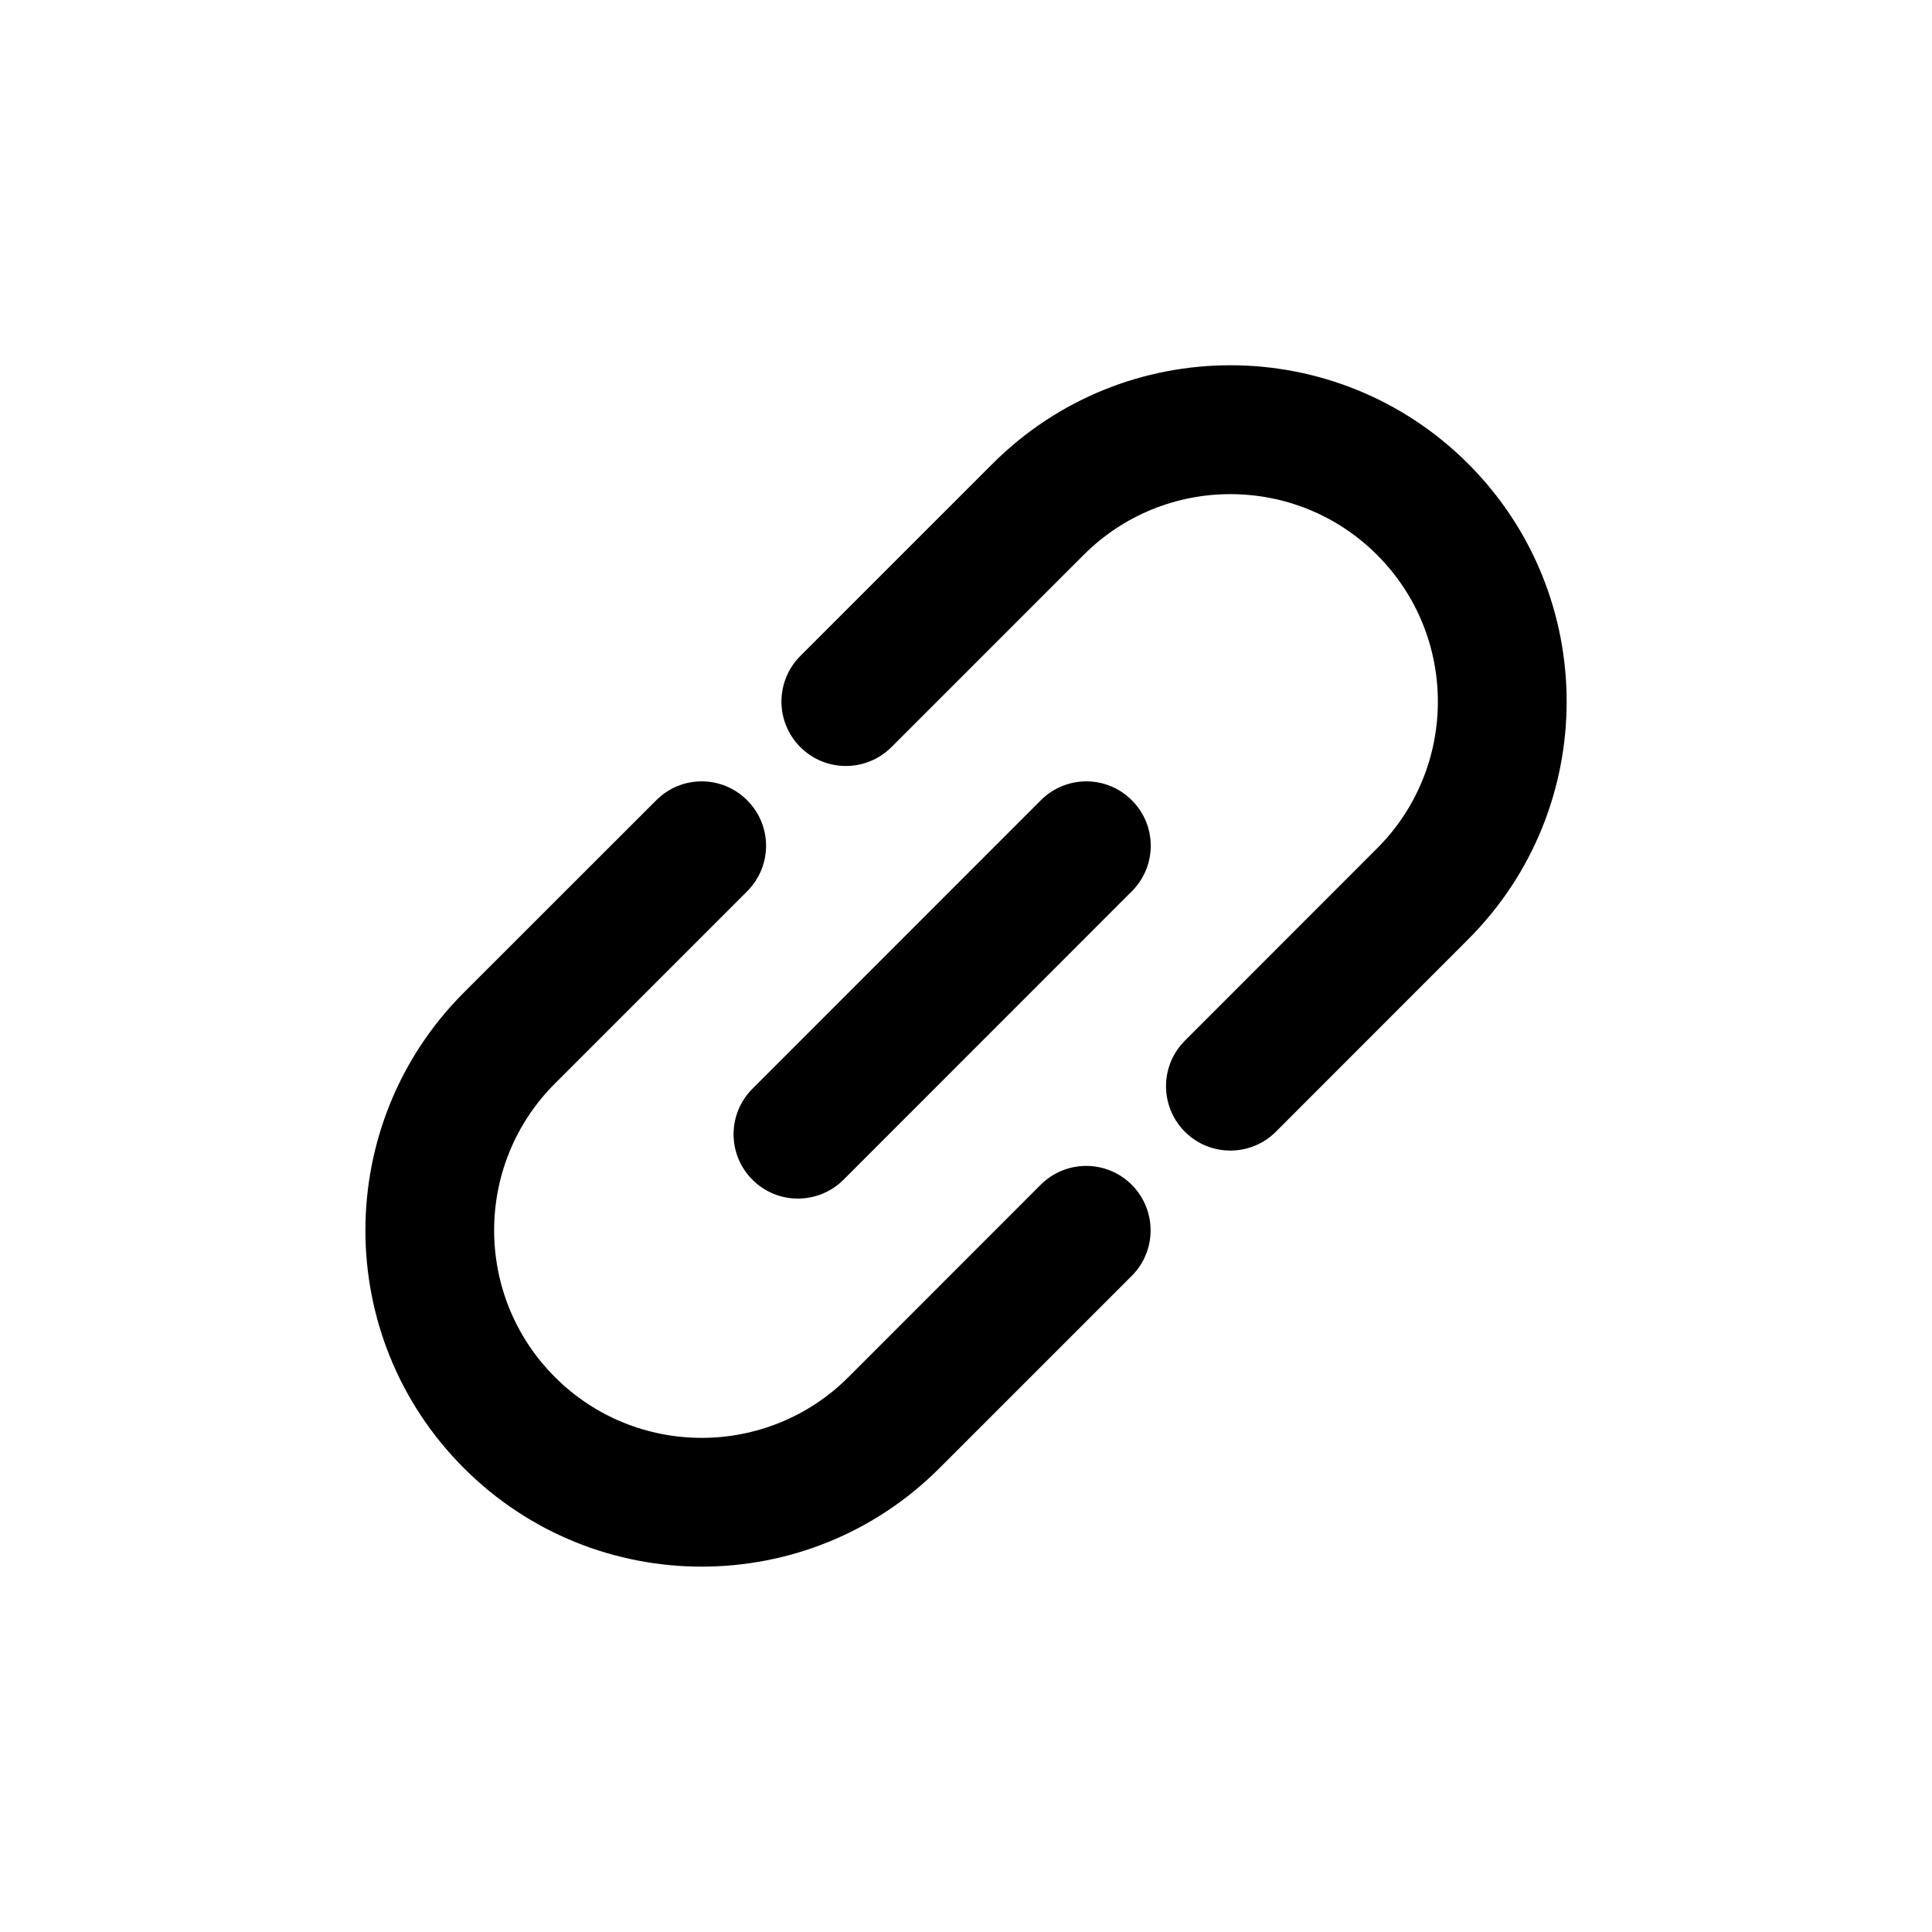
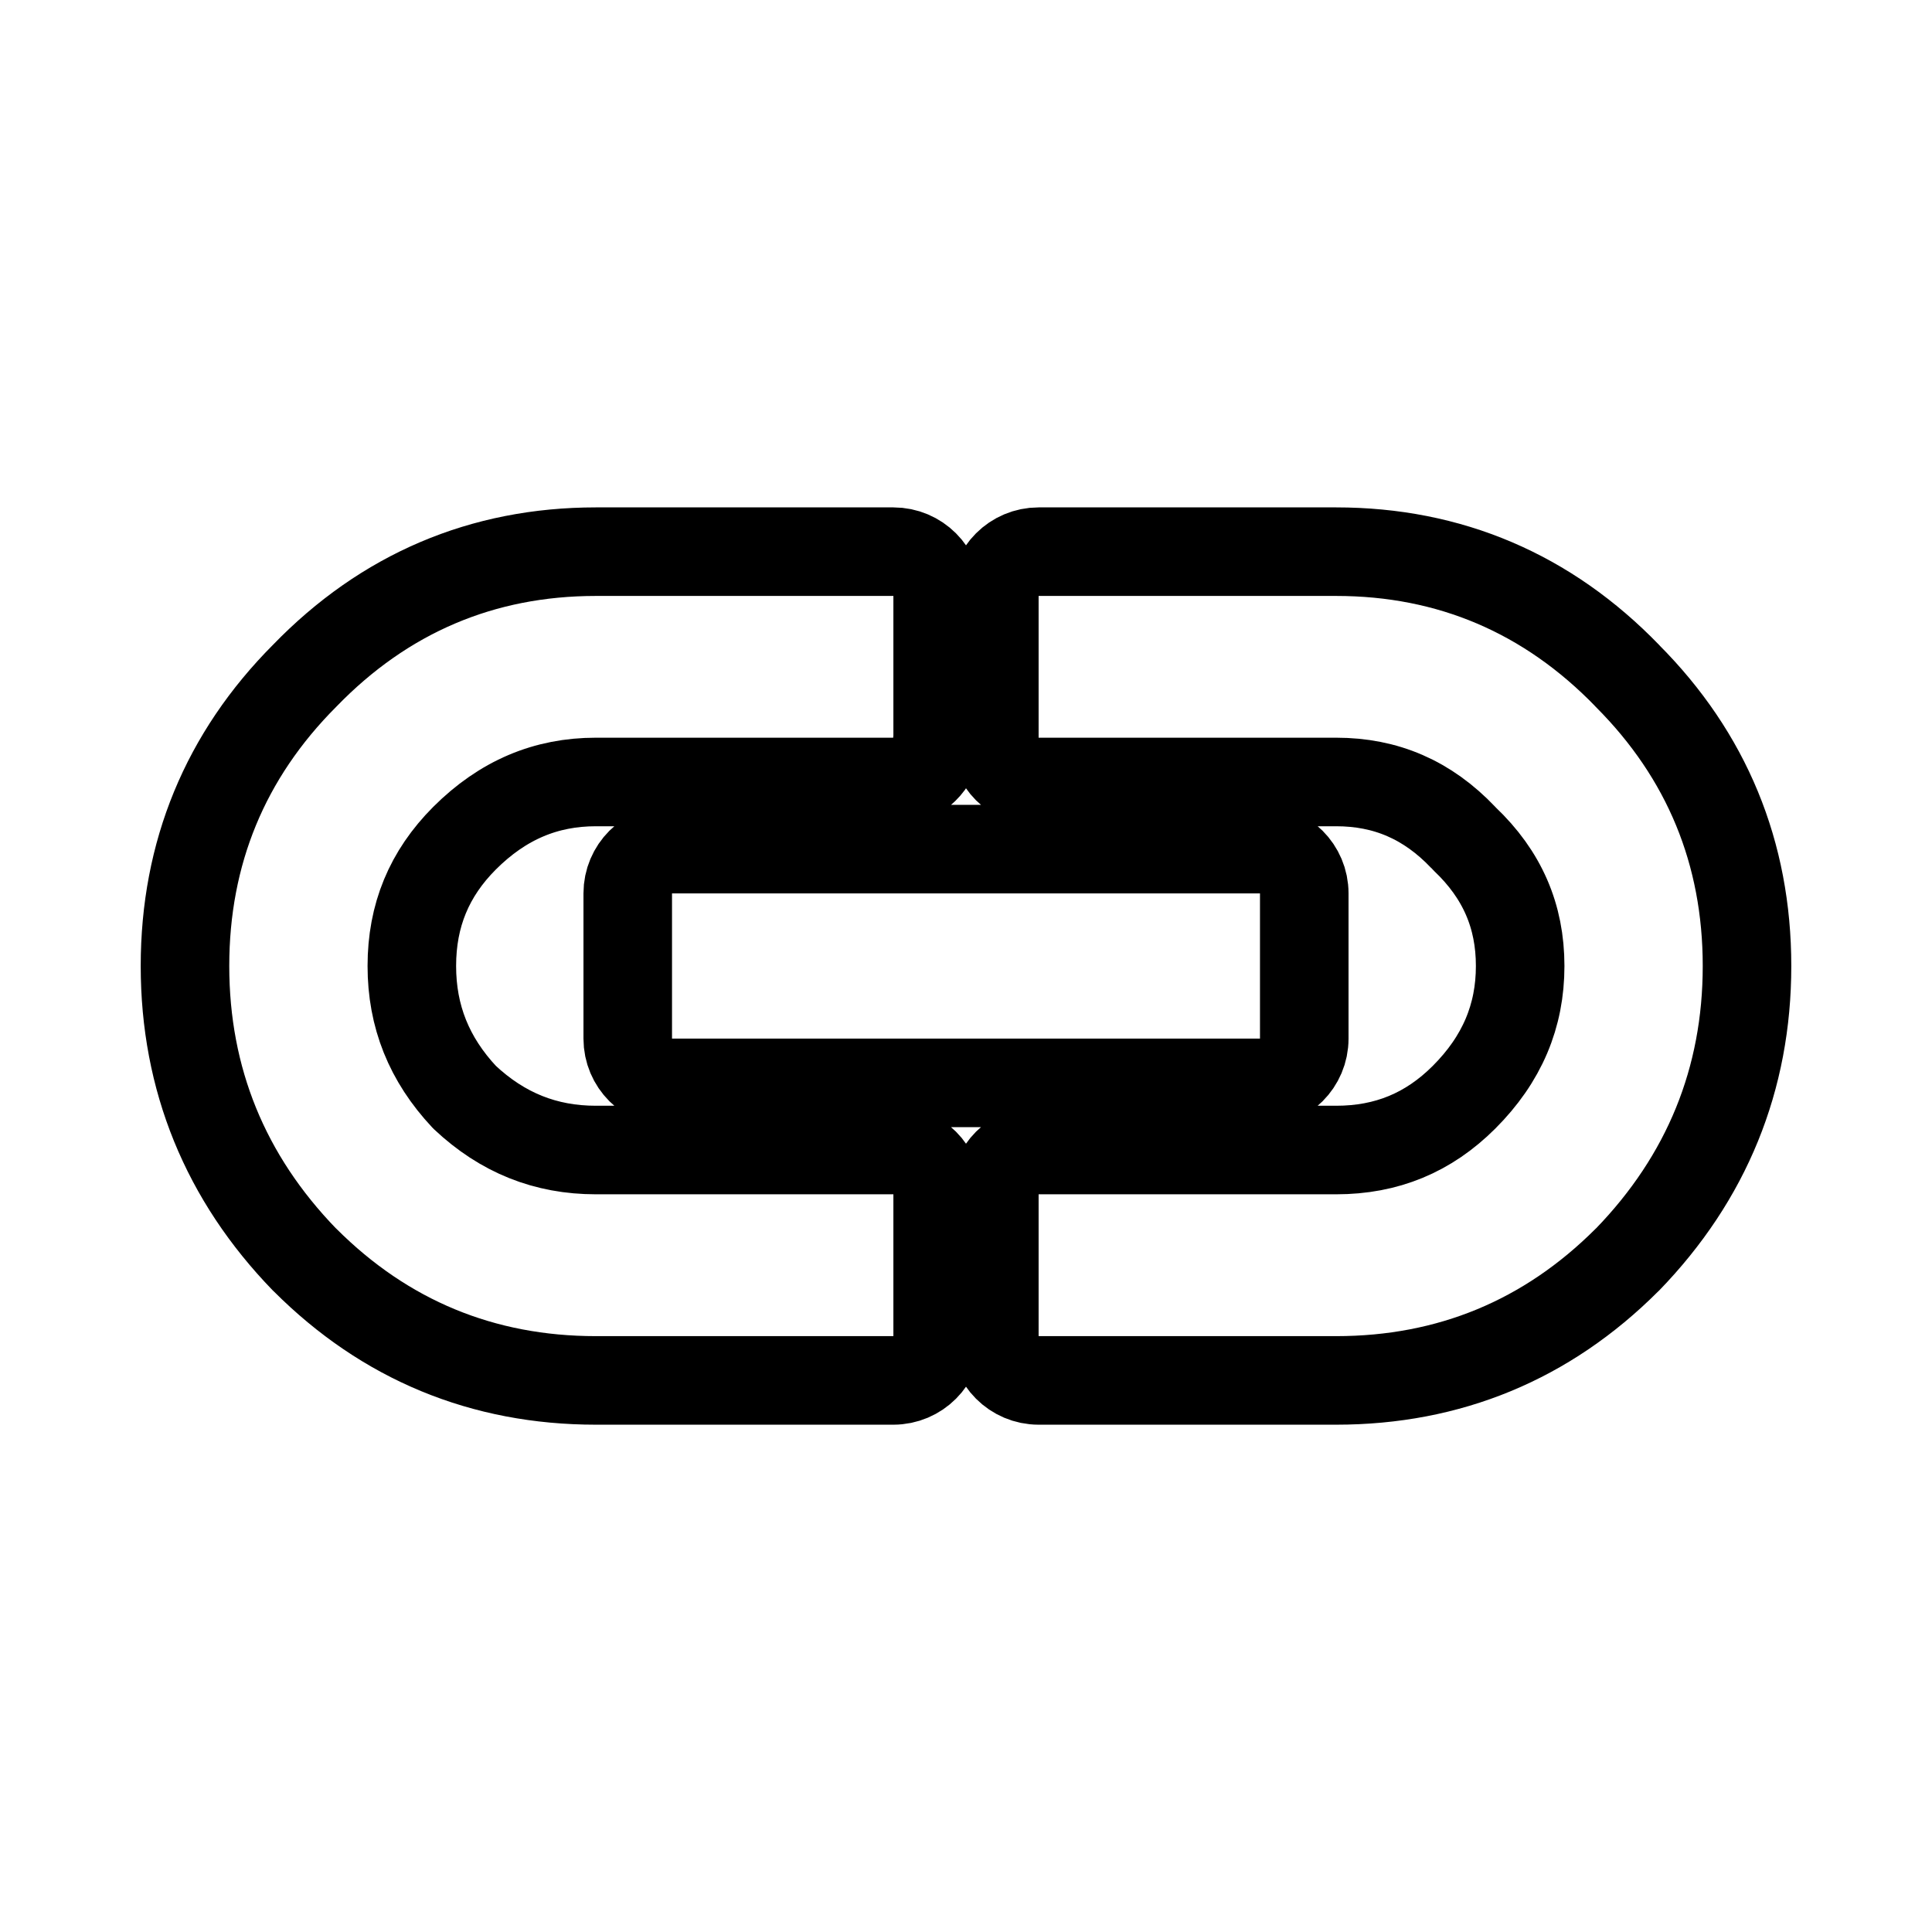
- <svg xmlns="http://www.w3.org/2000/svg" width="16" height="16" viewBox="0 0 18 18" fill="none">
-   <path d="M4.322 9.247L6.114 7.456C6.348 7.221 6.727 7.221 6.961 7.456C7.196 7.69 7.196 8.069 6.961 8.304L5.17 10.095C4.415 10.85 4.415 12.075 5.17 12.83C5.925 13.585 7.15 13.585 7.905 12.83L9.696 11.038C9.93 10.804 10.309 10.804 10.544 11.038C10.778 11.273 10.779 11.653 10.544 11.887L8.753 13.678C7.53 14.902 5.545 14.902 4.322 13.678C3.098 12.455 3.099 10.471 4.322 9.247Z" fill="currentColor" />
-   <path d="M13.678 8.752L11.887 10.544C11.653 10.778 11.273 10.778 11.039 10.544C10.805 10.309 10.805 9.93 11.039 9.696L12.83 7.904C13.585 7.149 13.585 5.925 12.83 5.17C12.075 4.415 10.851 4.415 10.096 5.17L8.305 6.961C8.07 7.195 7.691 7.195 7.457 6.961C7.222 6.727 7.222 6.347 7.456 6.112L9.247 4.321C10.471 3.097 12.455 3.097 13.679 4.321C14.902 5.545 14.902 7.529 13.678 8.752Z" fill="currentColor" />
-   <path d="M7.011 10.143L9.697 7.456C9.932 7.221 10.311 7.221 10.545 7.456C10.78 7.69 10.78 8.069 10.545 8.304L7.859 10.991C7.624 11.225 7.244 11.226 7.01 10.991C6.776 10.757 6.776 10.377 7.011 10.143Z" fill="currentColor" />
+ <svg xmlns="http://www.w3.org/2000/svg" width="24" height="24" viewBox="0 0 24 24" fill="none">
+   <path d="M11.098 6.853C11.401 6.853 11.648 7.099 11.648 7.402V9.164L11.637 9.275C11.585 9.526 11.363 9.714 11.098 9.714H7.402C6.782 9.714 6.247 9.937 5.771 10.412C5.331 10.853 5.116 11.372 5.116 12C5.116 12.624 5.329 13.159 5.771 13.63C6.242 14.073 6.778 14.286 7.402 14.286H11.098C11.401 14.286 11.648 14.532 11.648 14.836V16.598C11.648 16.901 11.401 17.148 11.098 17.148H7.402C5.997 17.148 4.783 16.646 3.791 15.654L3.784 15.648C2.798 14.631 2.298 13.405 2.298 12C2.298 10.597 2.797 9.385 3.784 8.395C4.774 7.372 5.991 6.853 7.402 6.853H11.098ZM16.598 6.853C18.009 6.853 19.226 7.372 20.216 8.395H20.215C21.203 9.385 21.702 10.597 21.702 12C21.702 13.405 21.202 14.631 20.216 15.648L20.209 15.654C19.217 16.646 18.003 17.148 16.598 17.148H12.902C12.599 17.148 12.352 16.901 12.352 16.598V14.836C12.352 14.532 12.599 14.286 12.902 14.286H16.598C17.226 14.286 17.745 14.071 18.186 13.631C18.661 13.156 18.884 12.62 18.884 12C18.884 11.381 18.662 10.865 18.195 10.422C18.189 10.415 18.182 10.409 18.176 10.402C17.733 9.936 17.217 9.714 16.598 9.714H12.902C12.599 9.714 12.352 9.468 12.352 9.164V7.402C12.352 7.099 12.599 6.853 12.902 6.853H16.598ZM15.652 10.548C15.956 10.548 16.202 10.794 16.202 11.098V12.902C16.202 13.206 15.956 13.452 15.652 13.452H8.348C8.044 13.452 7.798 13.206 7.798 12.902V11.098C7.798 10.794 8.044 10.548 8.348 10.548H15.652Z" stroke="currentColor" stroke-width="1.1" stroke-linecap="round" stroke-linejoin="round" />
</svg>
